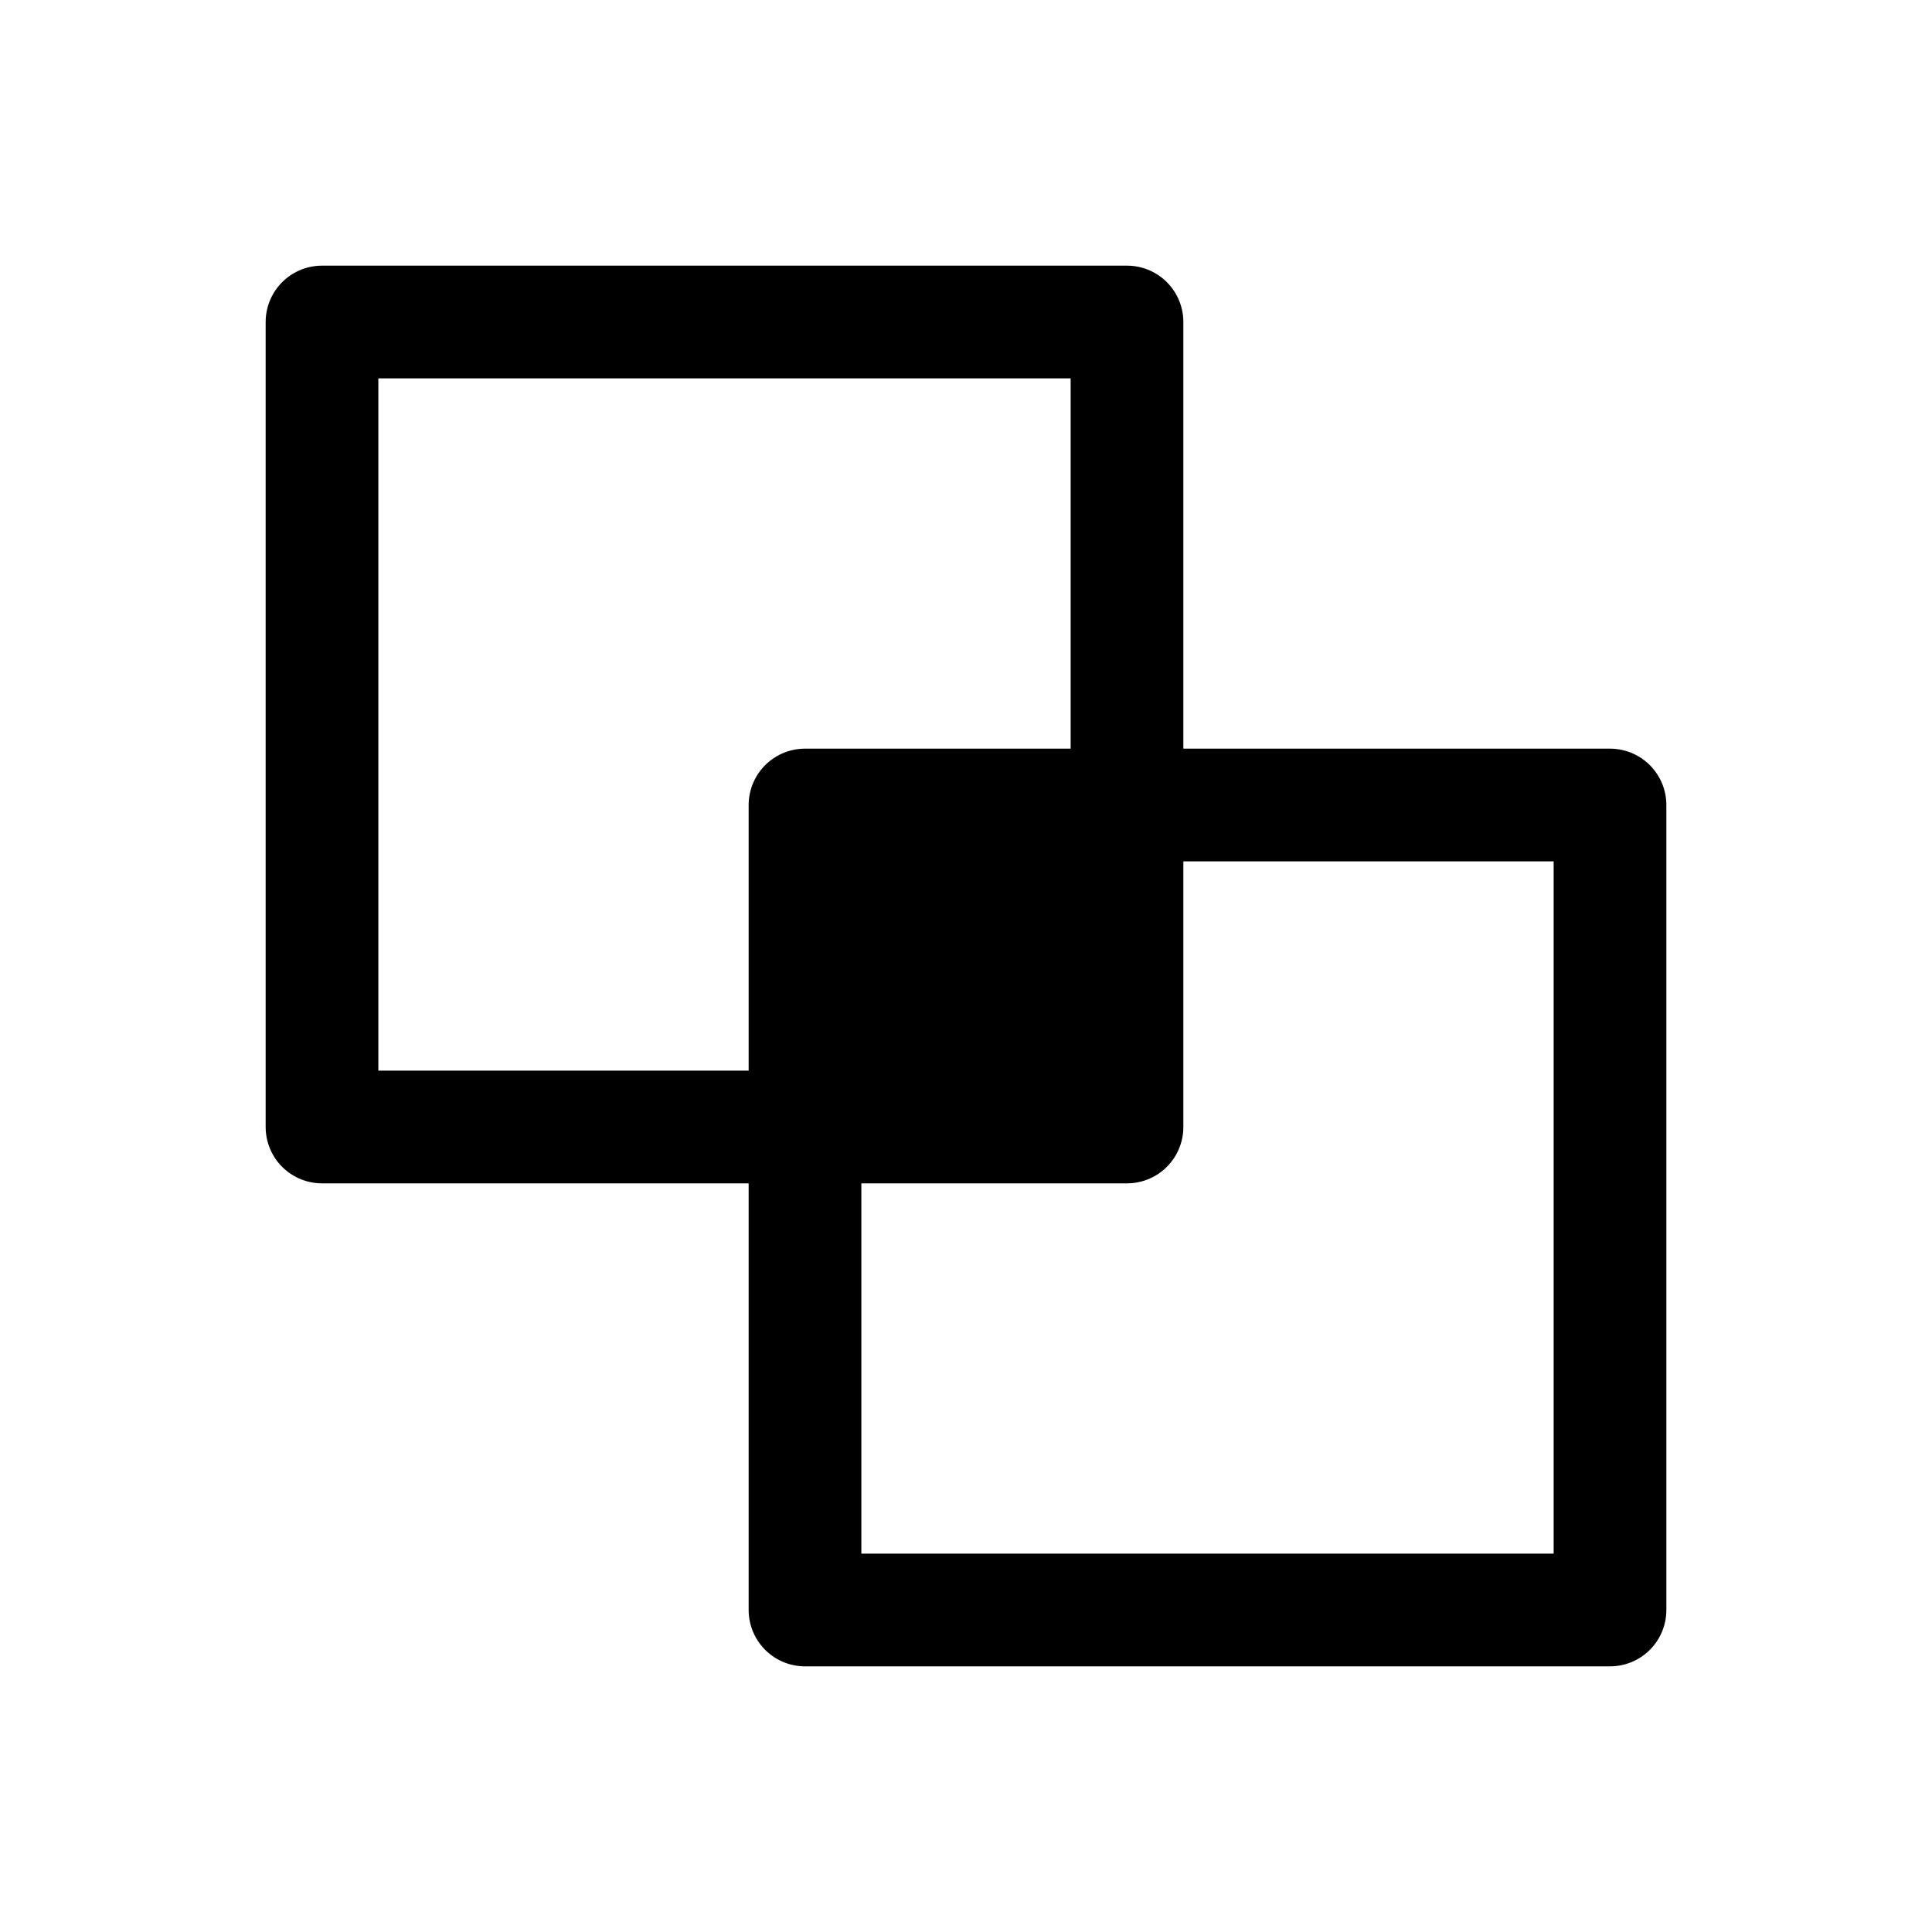
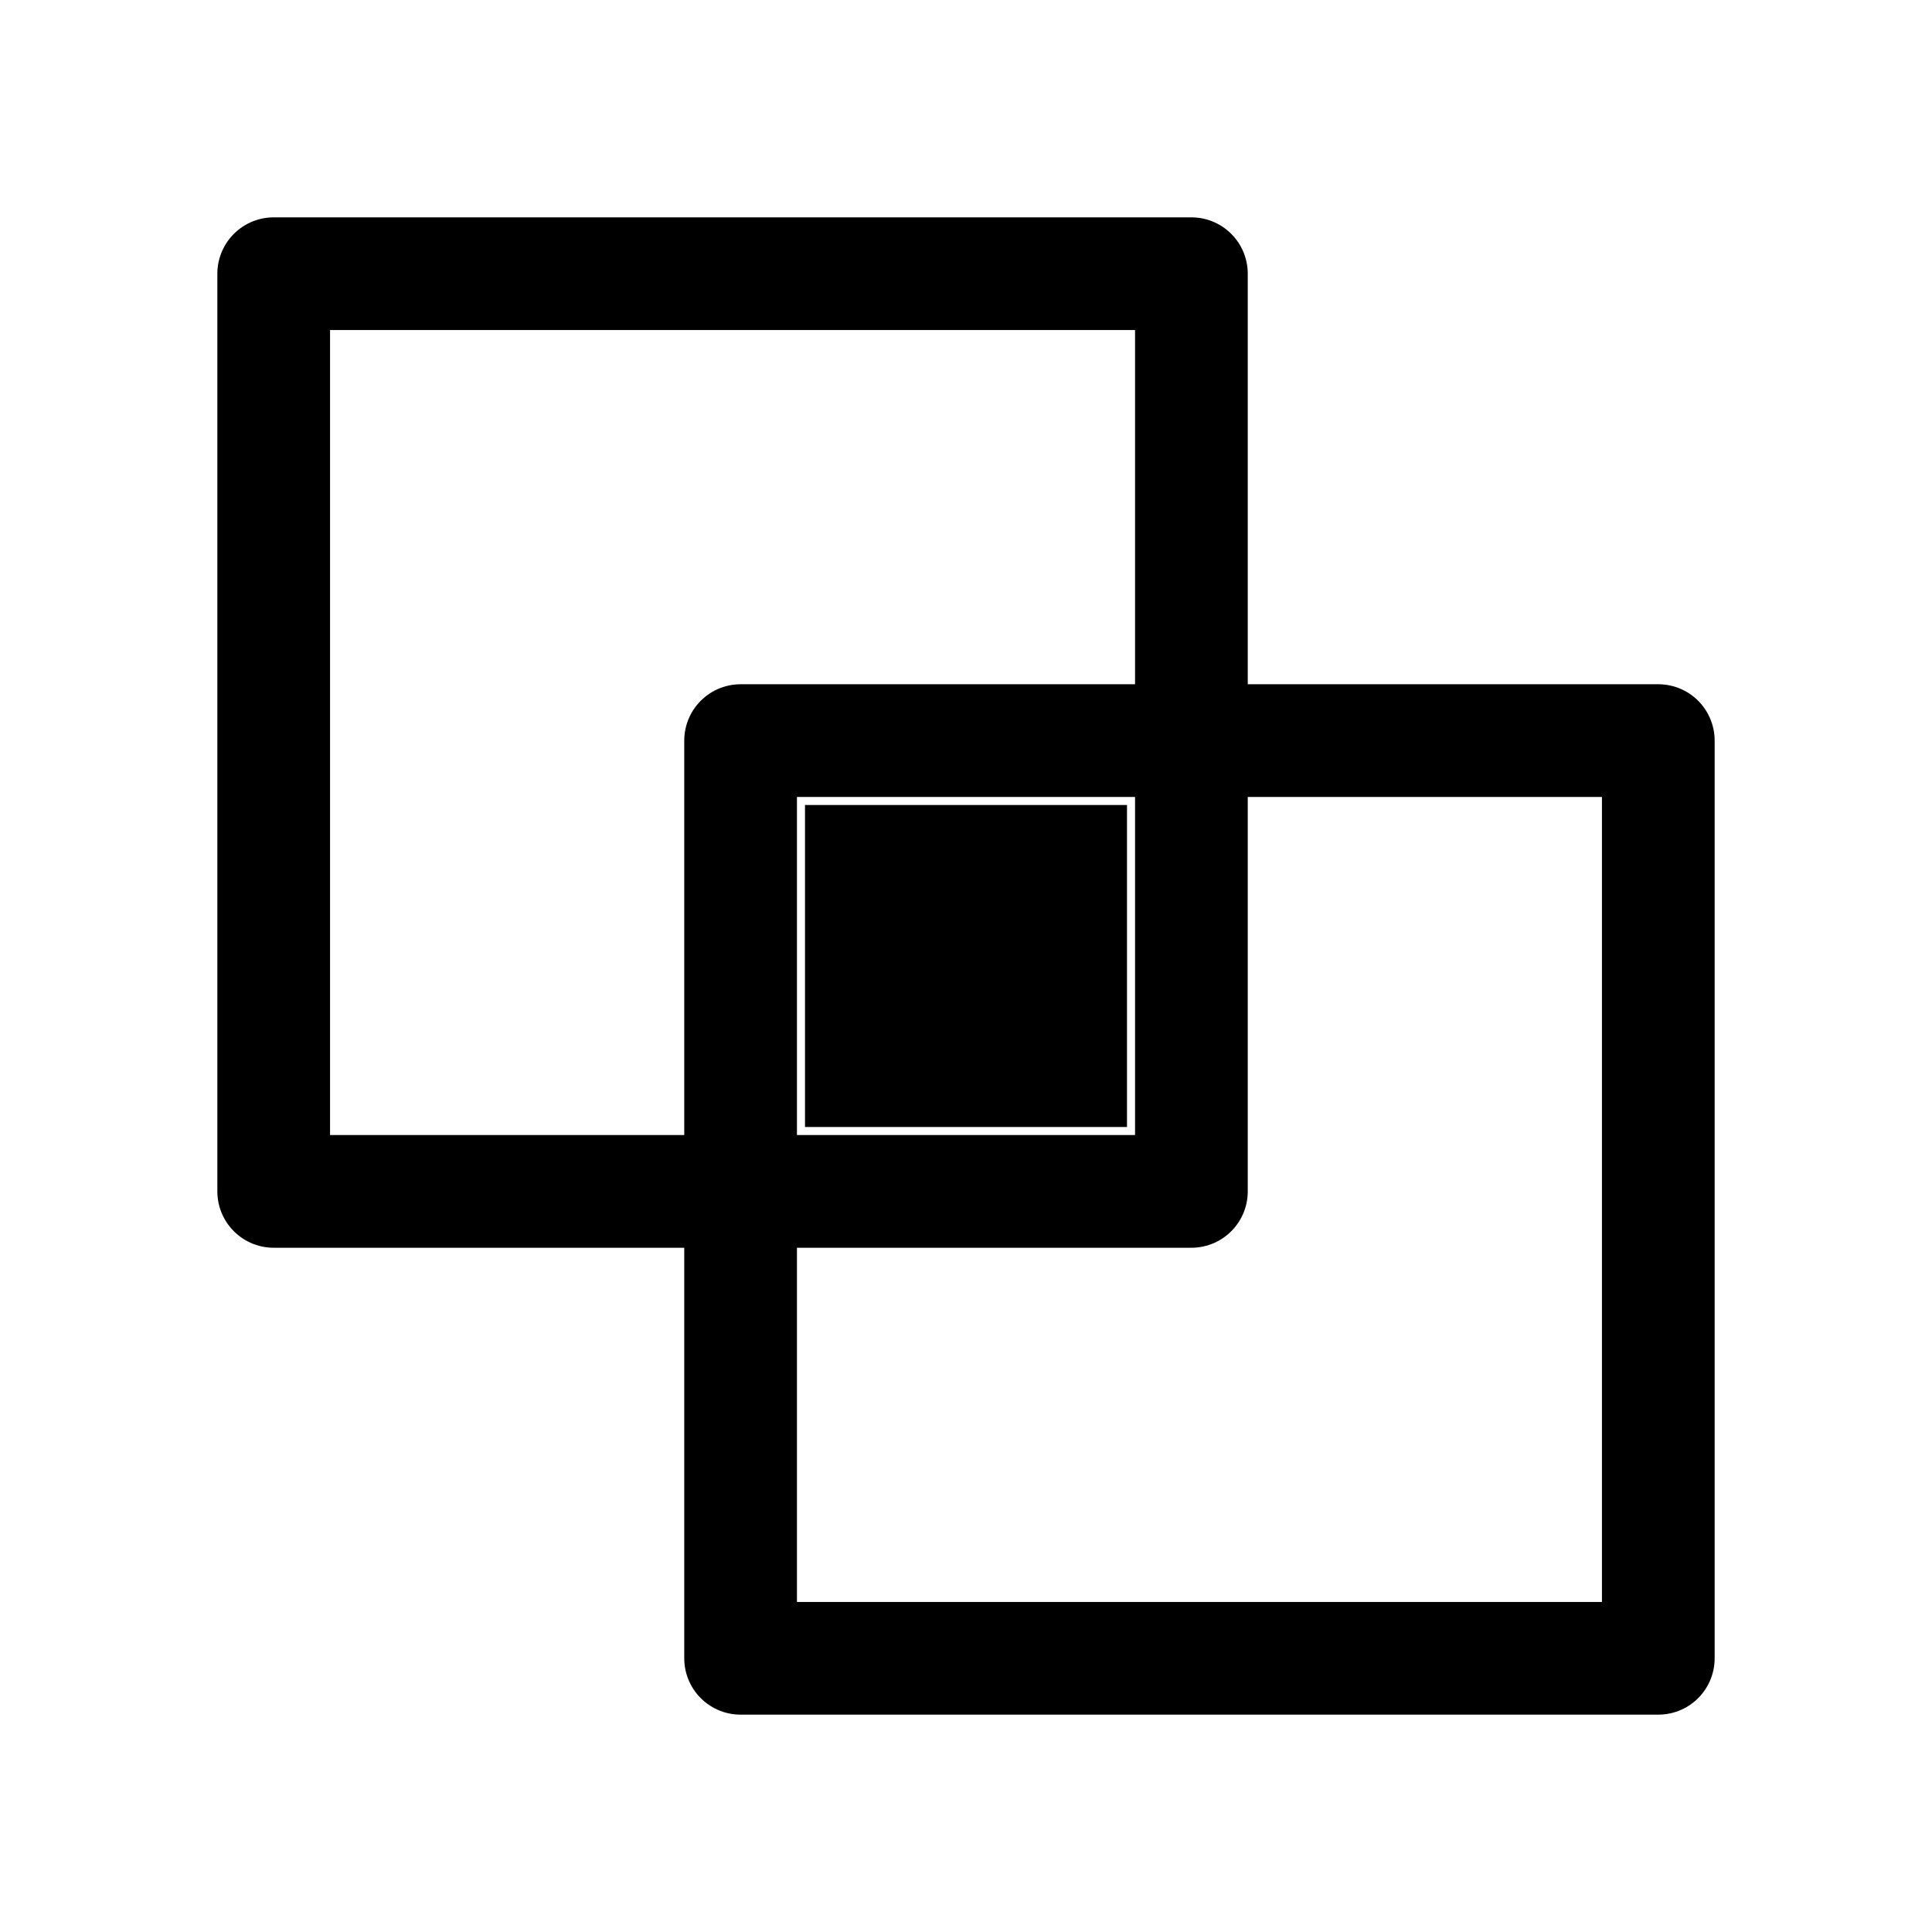
<svg xmlns="http://www.w3.org/2000/svg" viewBox="0 0 24 24" width="24" height="24" fill="none" stroke="currentColor" stroke-width="1.4" stroke-linecap="round" stroke-linejoin="round">
-   <path d="M4,4L14,4L14,14L4,14Z" />
-   <path d="M10,10L20,10L20,20L10,20Z" />
+   <path d="M3.4,3.4L14.8,3.4L14.8,14.8L3.4,14.8Z" />
+   <path d="M9.2,9.2L20.6,9.2L20.6,20.6L9.2,20.6Z" />
  <path d="M10,10L14,10L14,14L10,14Z" fill="currentColor" stroke="none" />
</svg>
